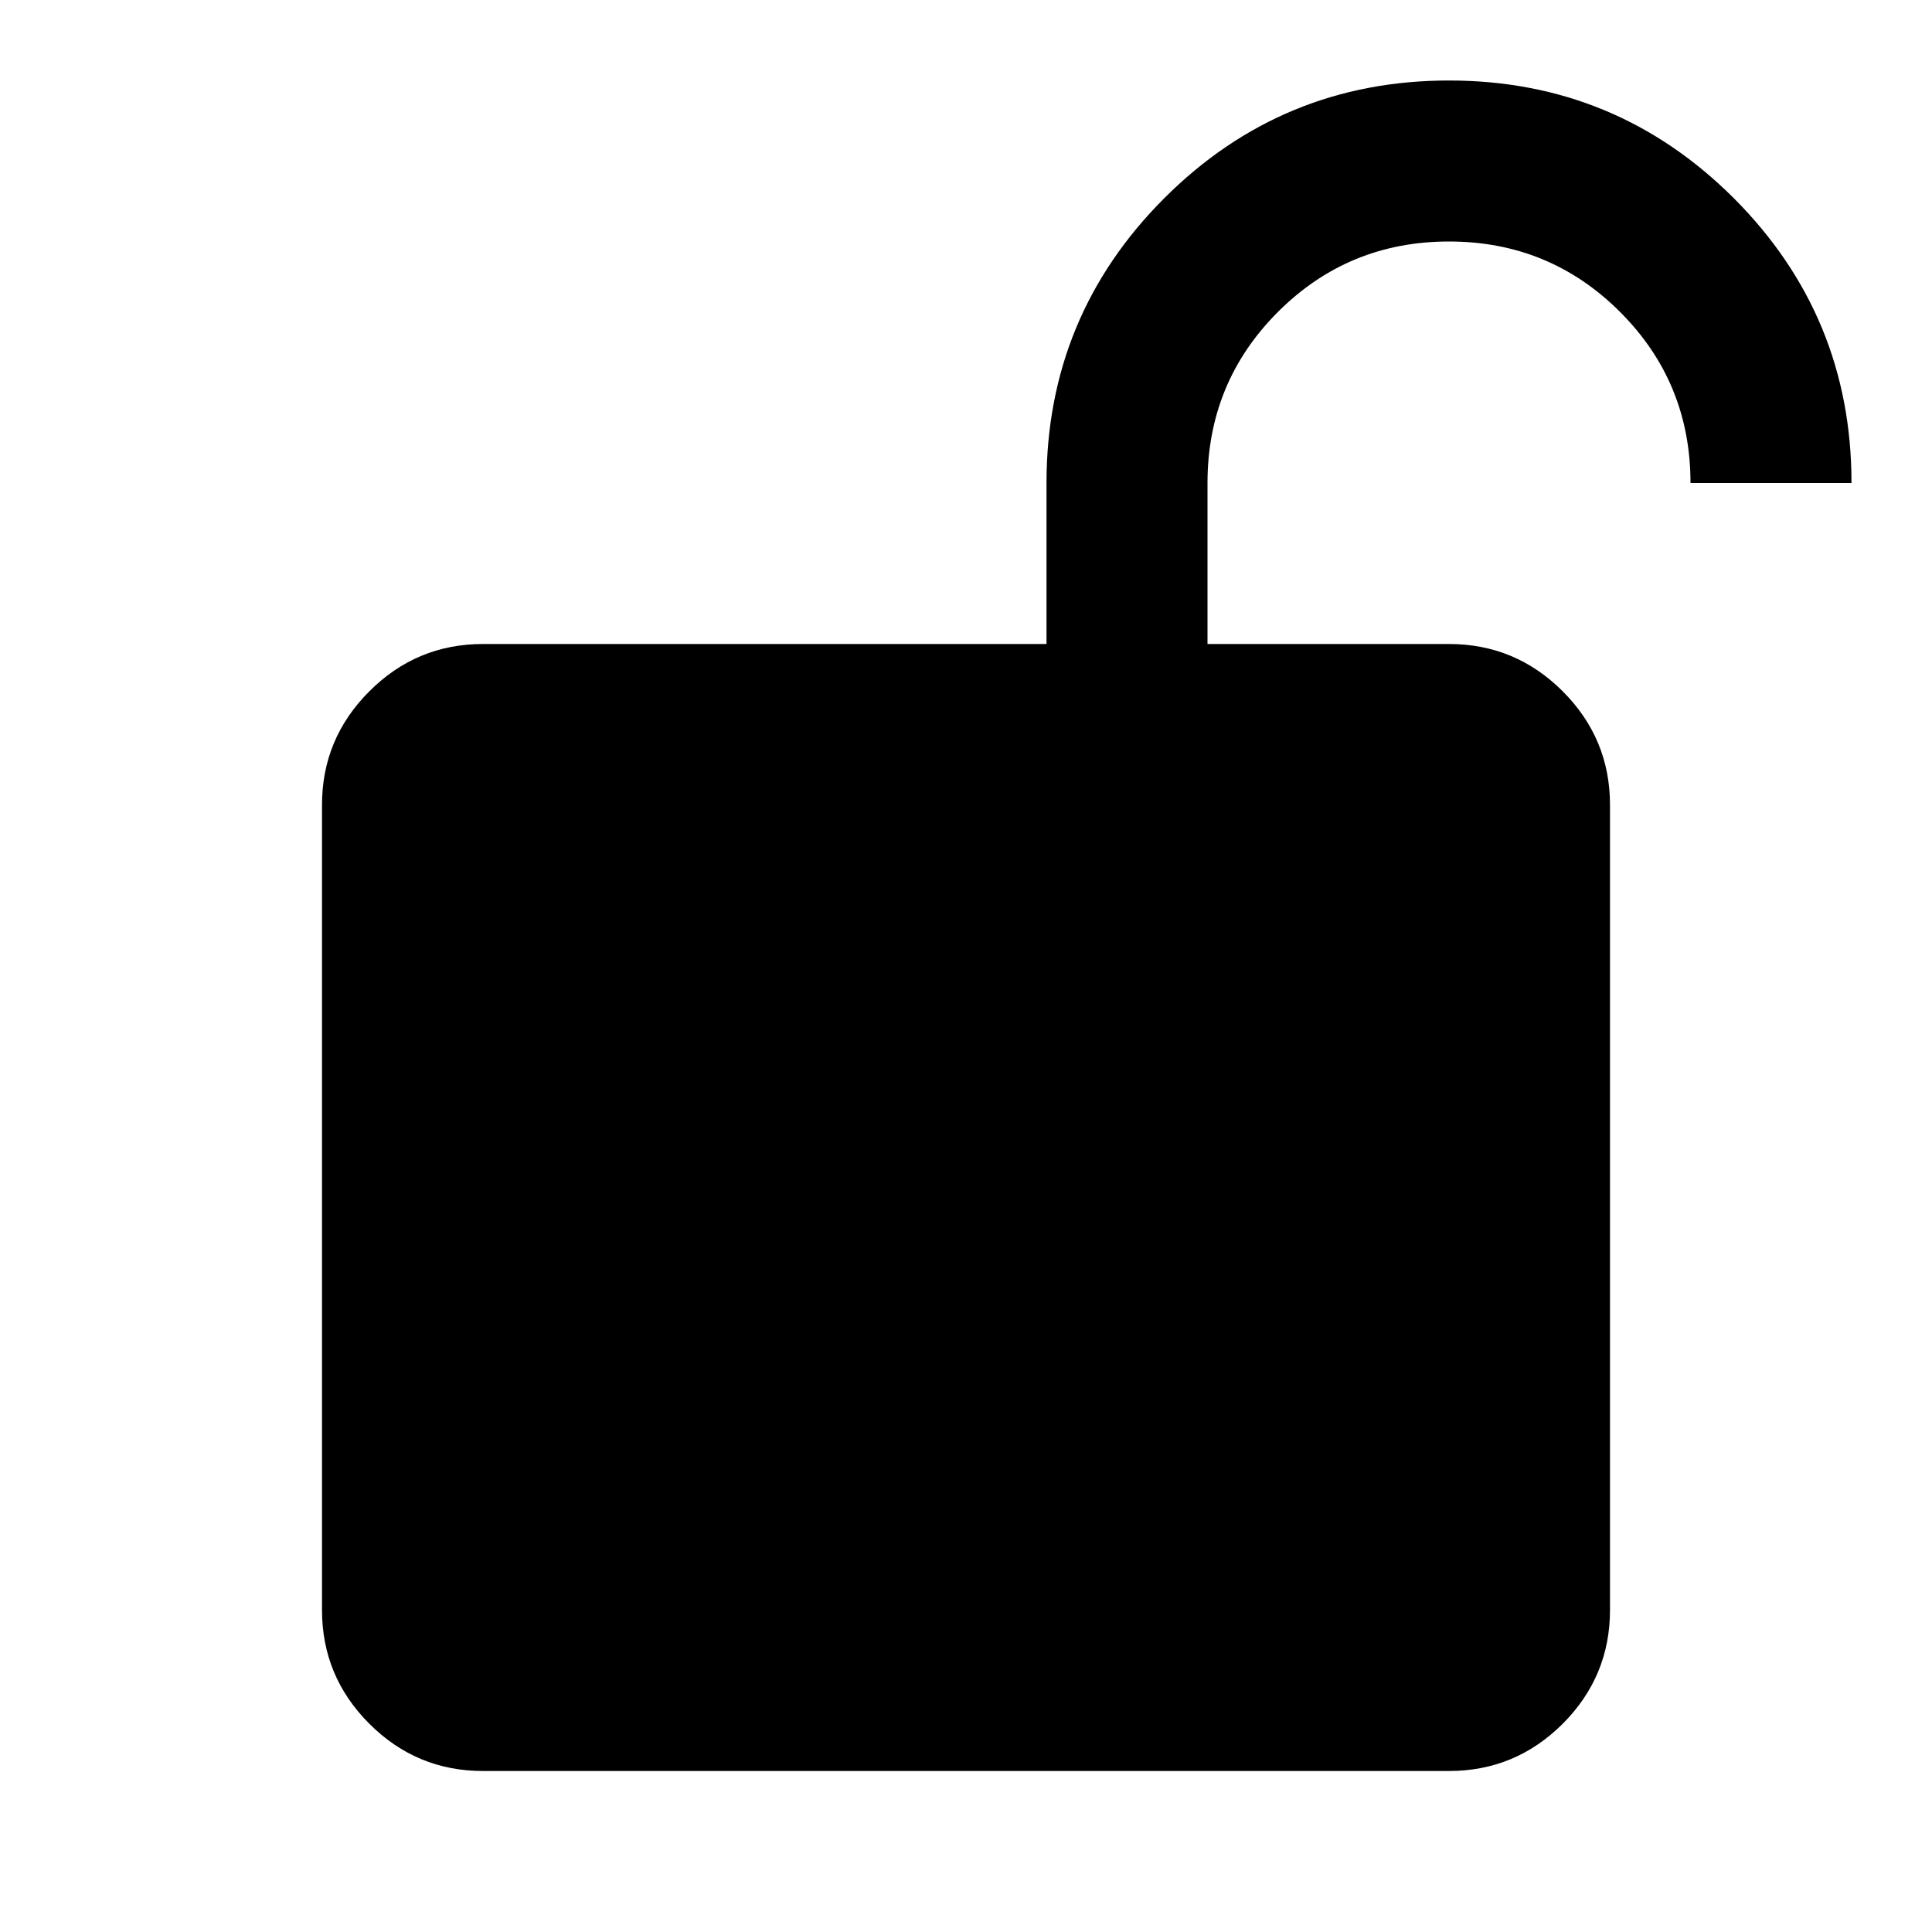
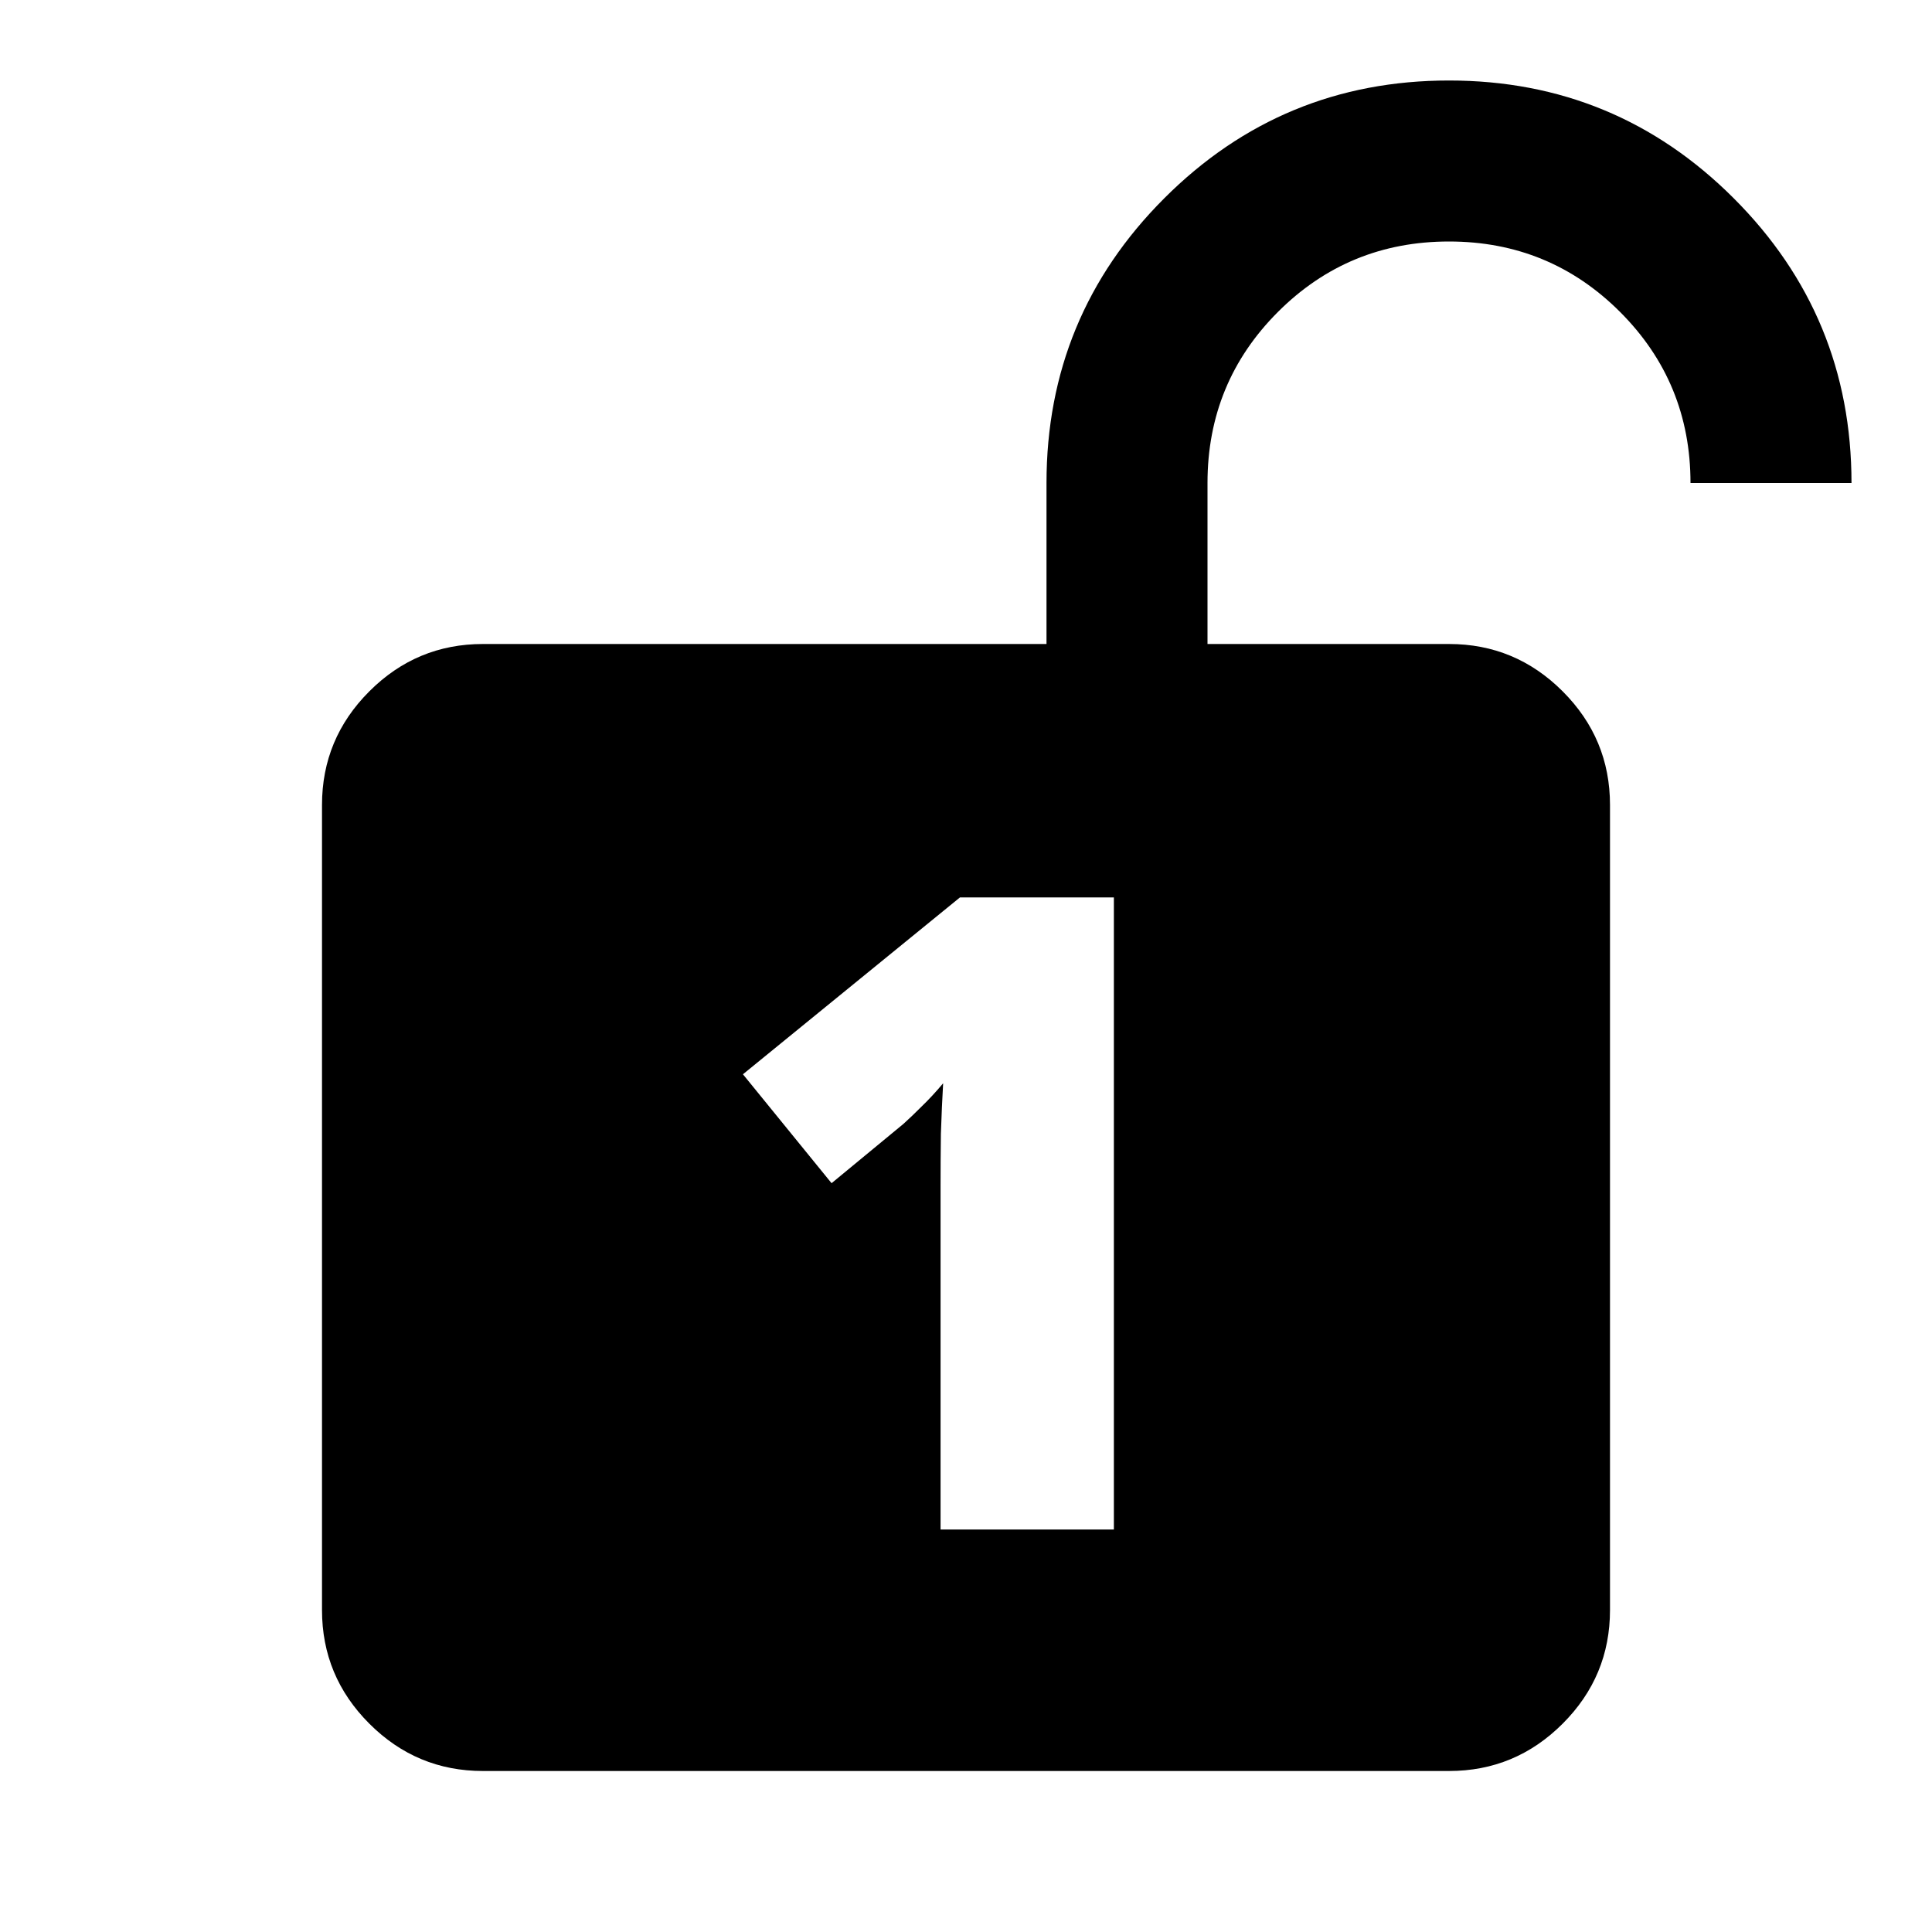
<svg xmlns="http://www.w3.org/2000/svg" width="24" height="24" viewBox="0 0 24 24">
-   <path d="M6 22C5.45 22 4.979 21.804 4.588 21.413C4.196 21.021 4 20.55 4 20V10C4 9.45 4.196 8.979 4.588 8.588C4.979 8.196 5.45 8 6 8H13V6C13 4.617 13.488 3.438 14.463 2.462C15.438 1.488 16.617 1 18 1C19.383 1 20.562 1.488 21.538 2.462C22.512 3.438 23 4.617 23 6H21C21 5.167 20.708 4.458 20.125 3.875C19.542 3.292 18.833 3 18 3C17.167 3 16.458 3.292 15.875 3.875C15.292 4.458 15 5.167 15 6V8H18C18.55 8 19.021 8.196 19.413 8.588C19.804 8.979 20 9.45 20 10V20C20 20.55 19.804 21.021 19.413 21.413C19.021 21.804 18.55 22 18 22H6Z" />
-   <path d="M9.229 13.345L11.925 11.148H13.837V19H11.684V14.725C11.684 14.531 11.685 14.319 11.688 14.086C11.696 13.853 11.705 13.643 11.716 13.457C11.623 13.568 11.534 13.663 11.452 13.742C11.374 13.821 11.297 13.894 11.222 13.962L10.33 14.698L9.229 13.345Z" />
+   <path fill-rule="evenodd" clip-rule="evenodd" d="M18 1C19.383 1 20.562 1.488 21.537 2.463C22.512 3.438 23 4.617 23 6H21C21 5.167 20.708 4.458 20.125 3.875C19.542 3.292 18.833 3 18 3C17.167 3 16.458 3.292 15.875 3.875C15.292 4.458 15 5.167 15 6V8H18C18.55 8 19.02 8.196 19.412 8.588C19.804 8.98 20 9.45 20 10V20C20 20.55 19.804 21.02 19.412 21.412C19.02 21.804 18.55 22 18 22H6C5.45 22 4.98 21.804 4.588 21.412C4.196 21.02 4 20.55 4 20V10C4 9.45 4.196 8.98 4.588 8.588C4.98 8.196 5.45 8 6 8H13V6C13 4.617 13.488 3.438 14.463 2.463C15.438 1.488 16.617 1 18 1ZM11.925 11.148L9.229 13.345L10.33 14.698L11.222 13.962C11.297 13.894 11.374 13.821 11.452 13.742C11.534 13.663 11.623 13.568 11.716 13.457C11.705 13.643 11.696 13.853 11.688 14.086C11.685 14.319 11.684 14.531 11.684 14.725V19H13.837V11.148H11.925Z" />
</svg>
